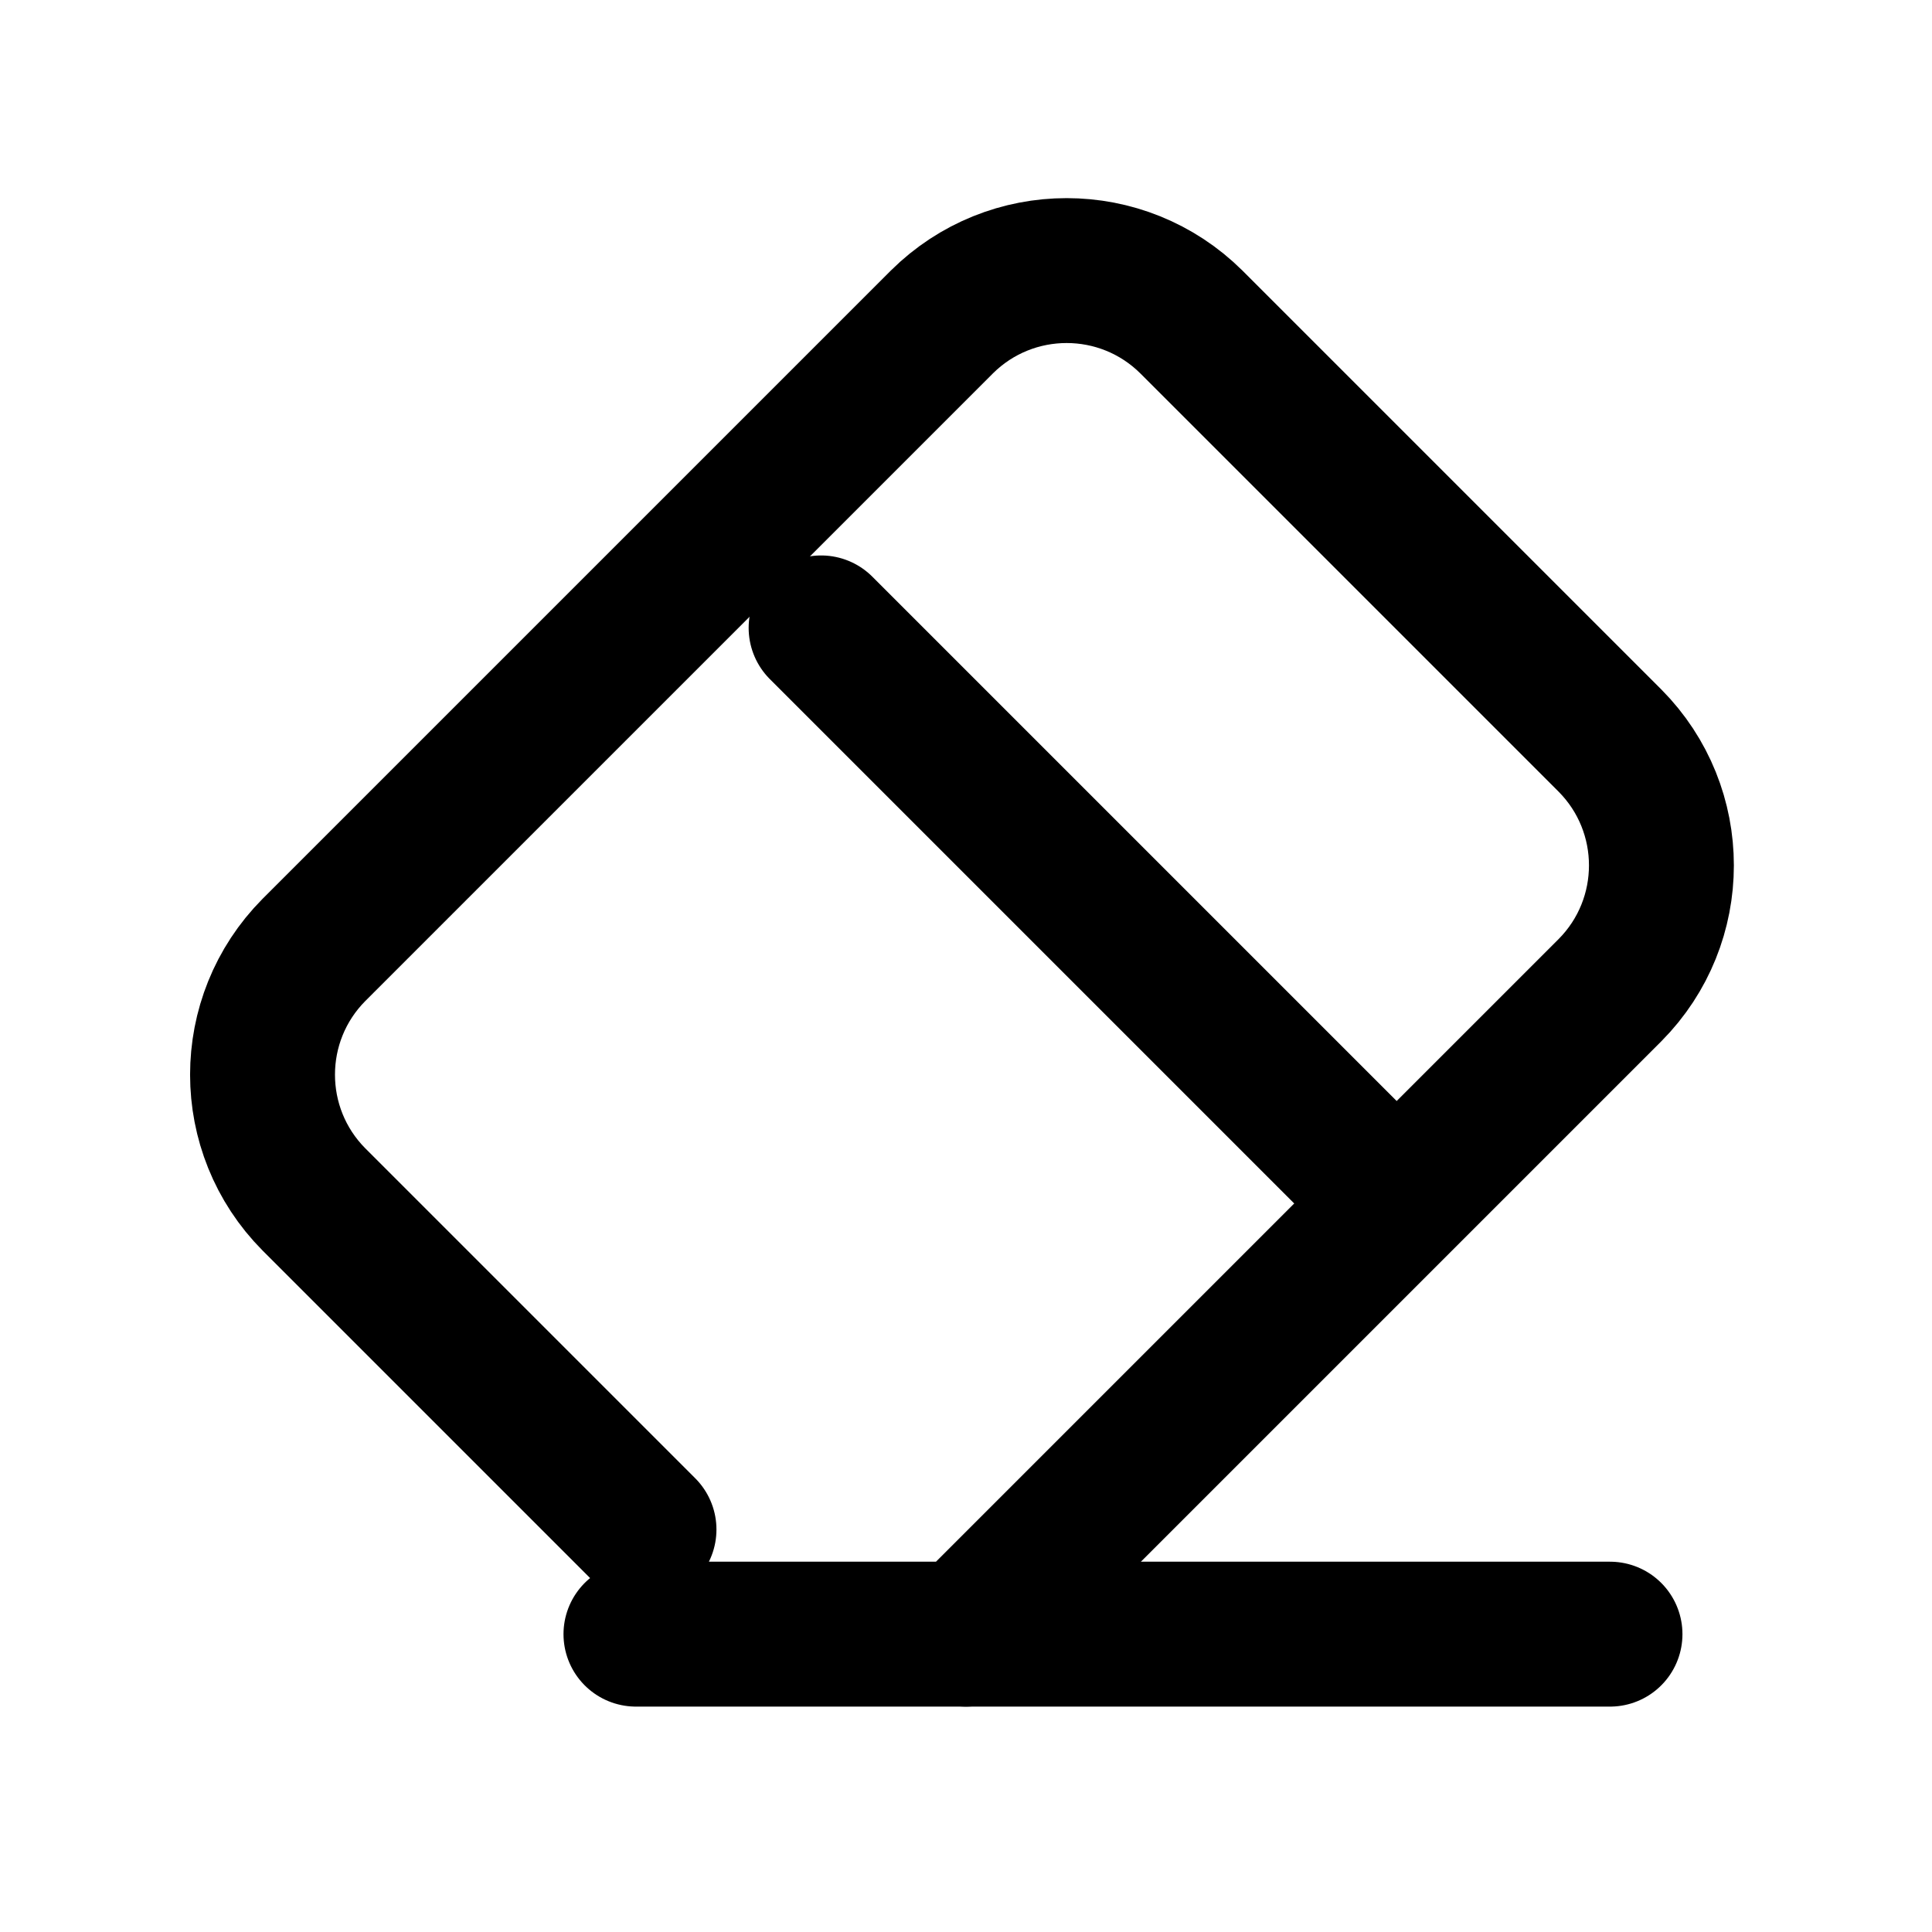
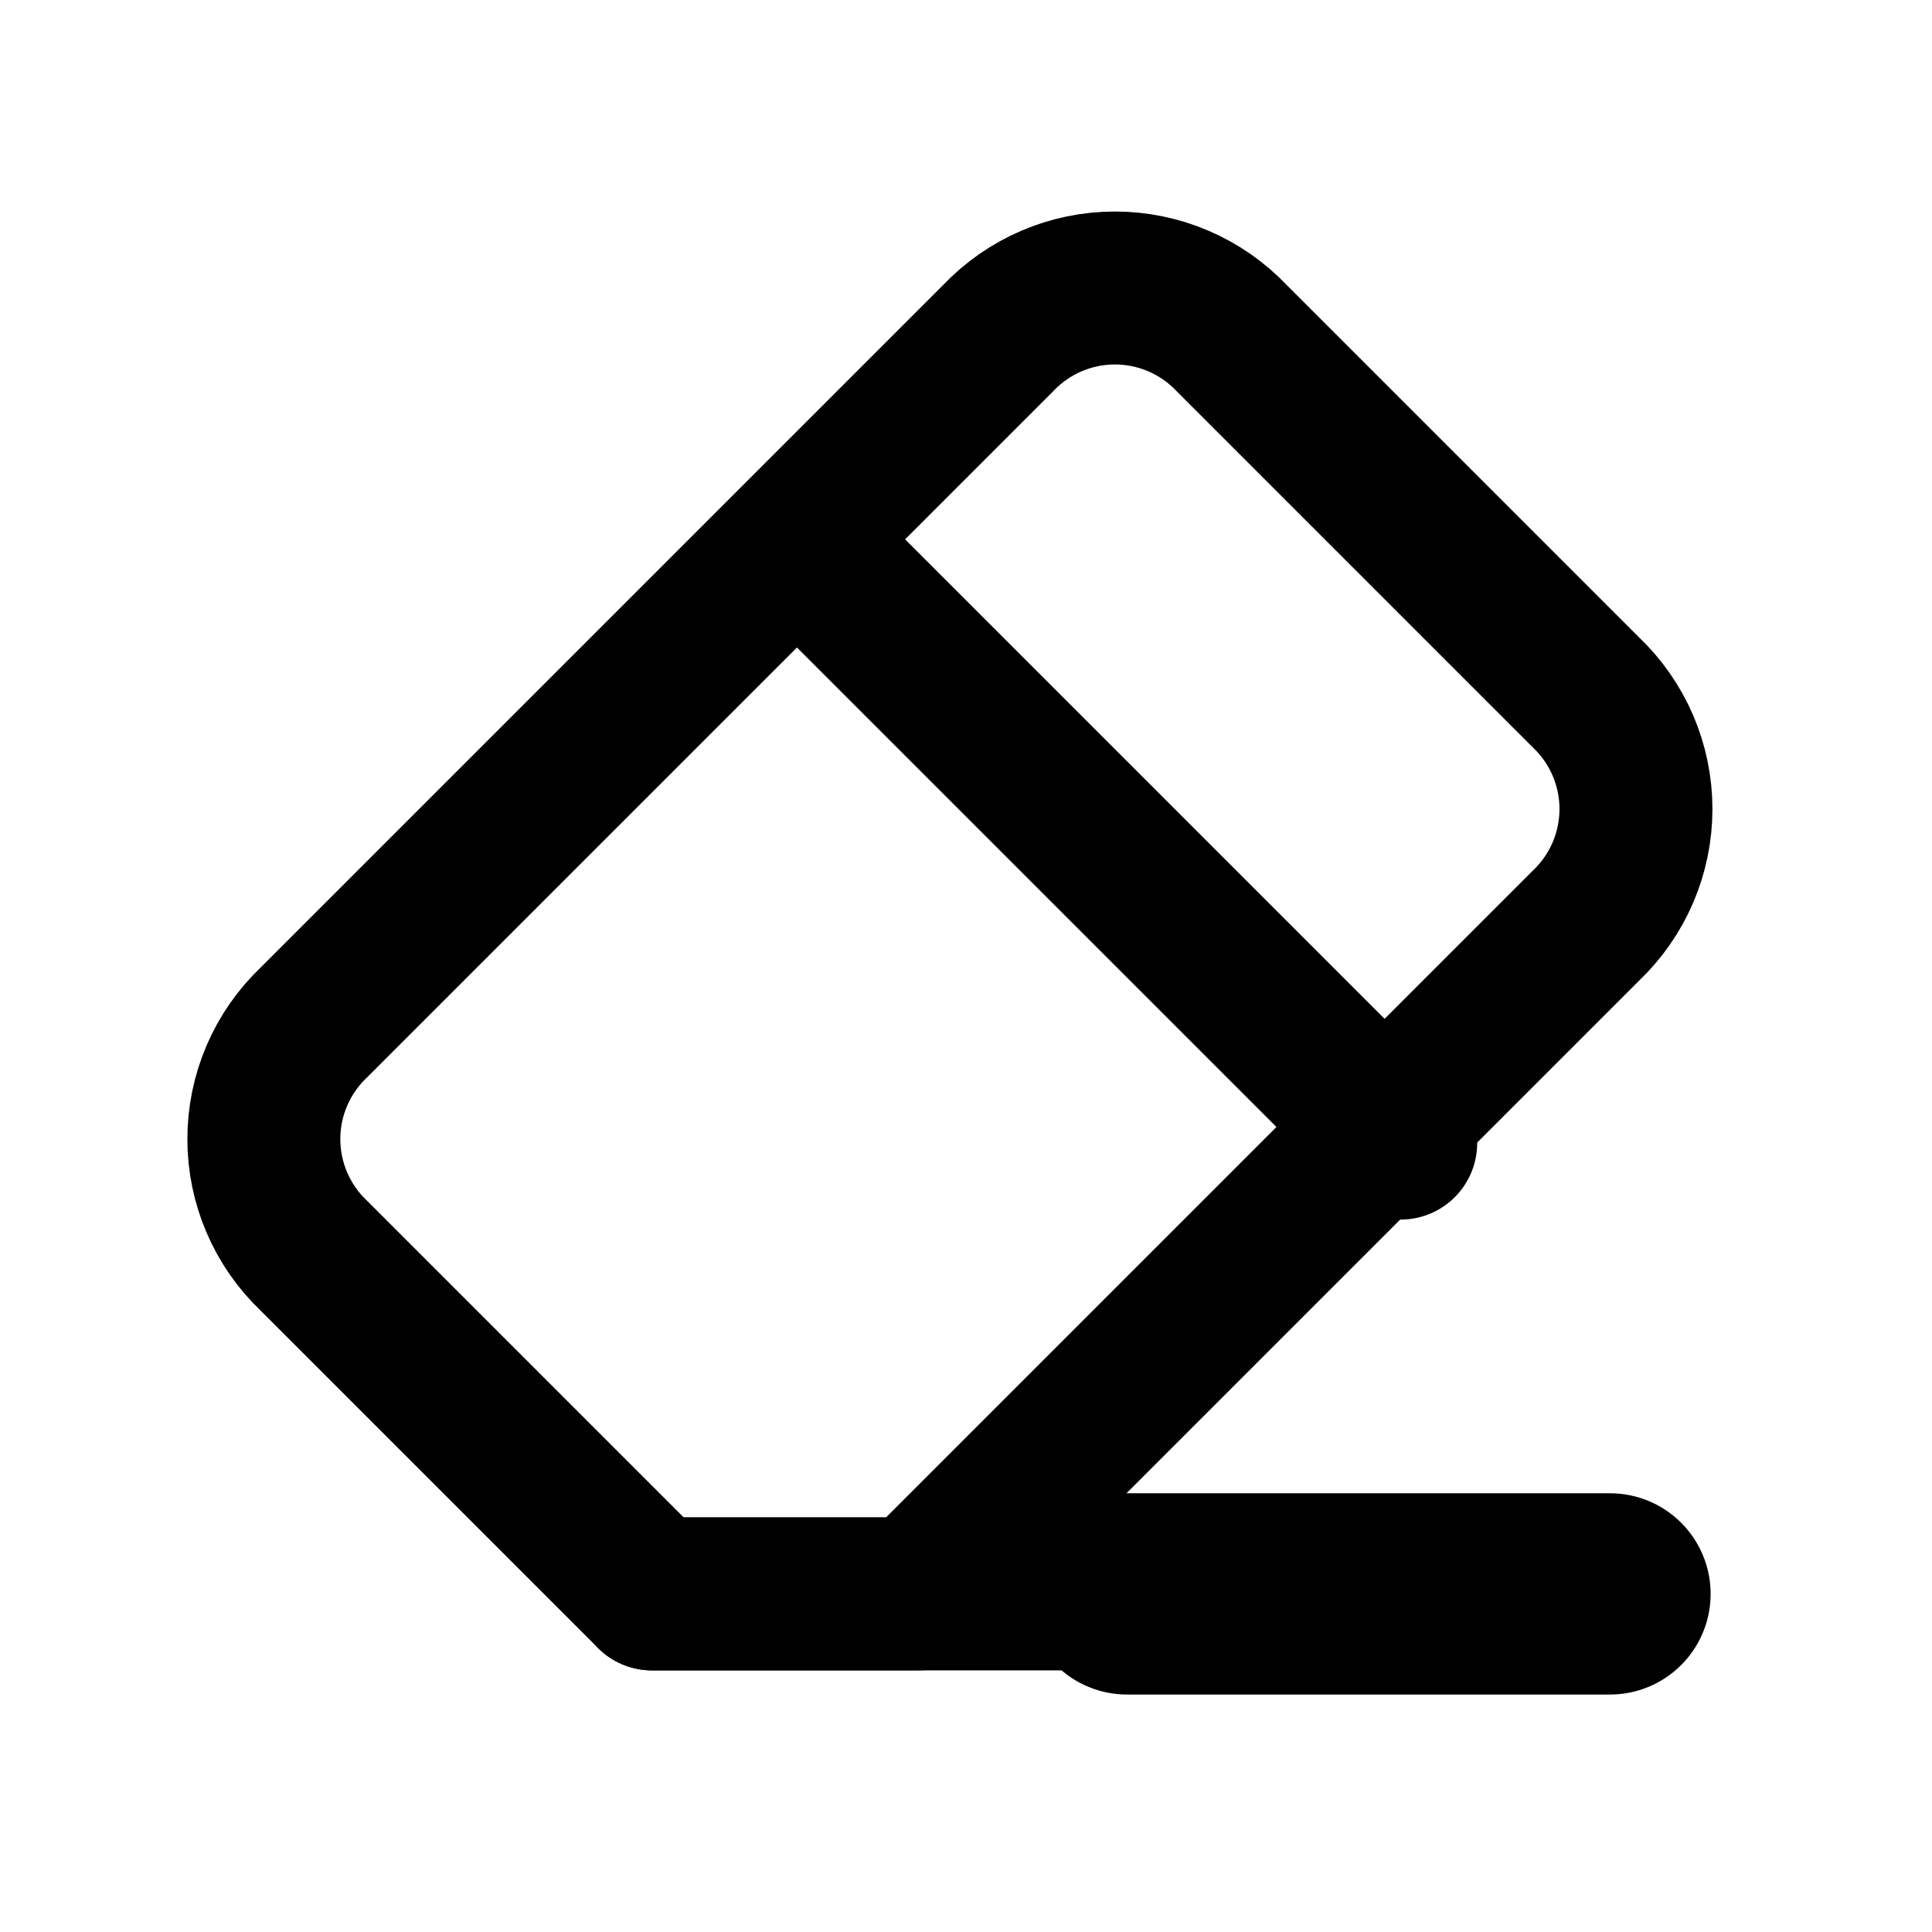
- <svg xmlns="http://www.w3.org/2000/svg" width="24" height="24" viewBox="0 0 24 24" fill="none" stroke="#000" stroke-width="1.8" stroke-linecap="round" stroke-linejoin="round">
-   <path d="m8 19-4.1-4.1a2.2 2.2 0 0 1 0-3.1l7.8-7.8a2.2 2.2 0 0 1 3.1 0l5.2 5.2a2.2 2.2 0 0 1 0 3.1L12 20.3H7.9" />
-   <path d="m10.2 7.8 7.1 7.1" />
-   <path d="M12 20.3h8" />
+ <svg xmlns="http://www.w3.org/2000/svg" viewBox="0 0 24 24" fill="none" stroke="#000" stroke-width="1.9" stroke-linecap="round" stroke-linejoin="round">
+   <path d="m8.1 19.8-4.2-4.2a2 2 0 0 1 0-2.9l8.5-8.5a2 2 0 0 1 2.9 0l4.4 4.4a2 2 0 0 1 0 2.9l-8.3 8.3z" />
+   <path d="m10.4 7.2 7 7" />
+   <path d="M8.1 19.8H20" />
+   <path d="M14 19.8h6" stroke-width="2.5" />
</svg>
